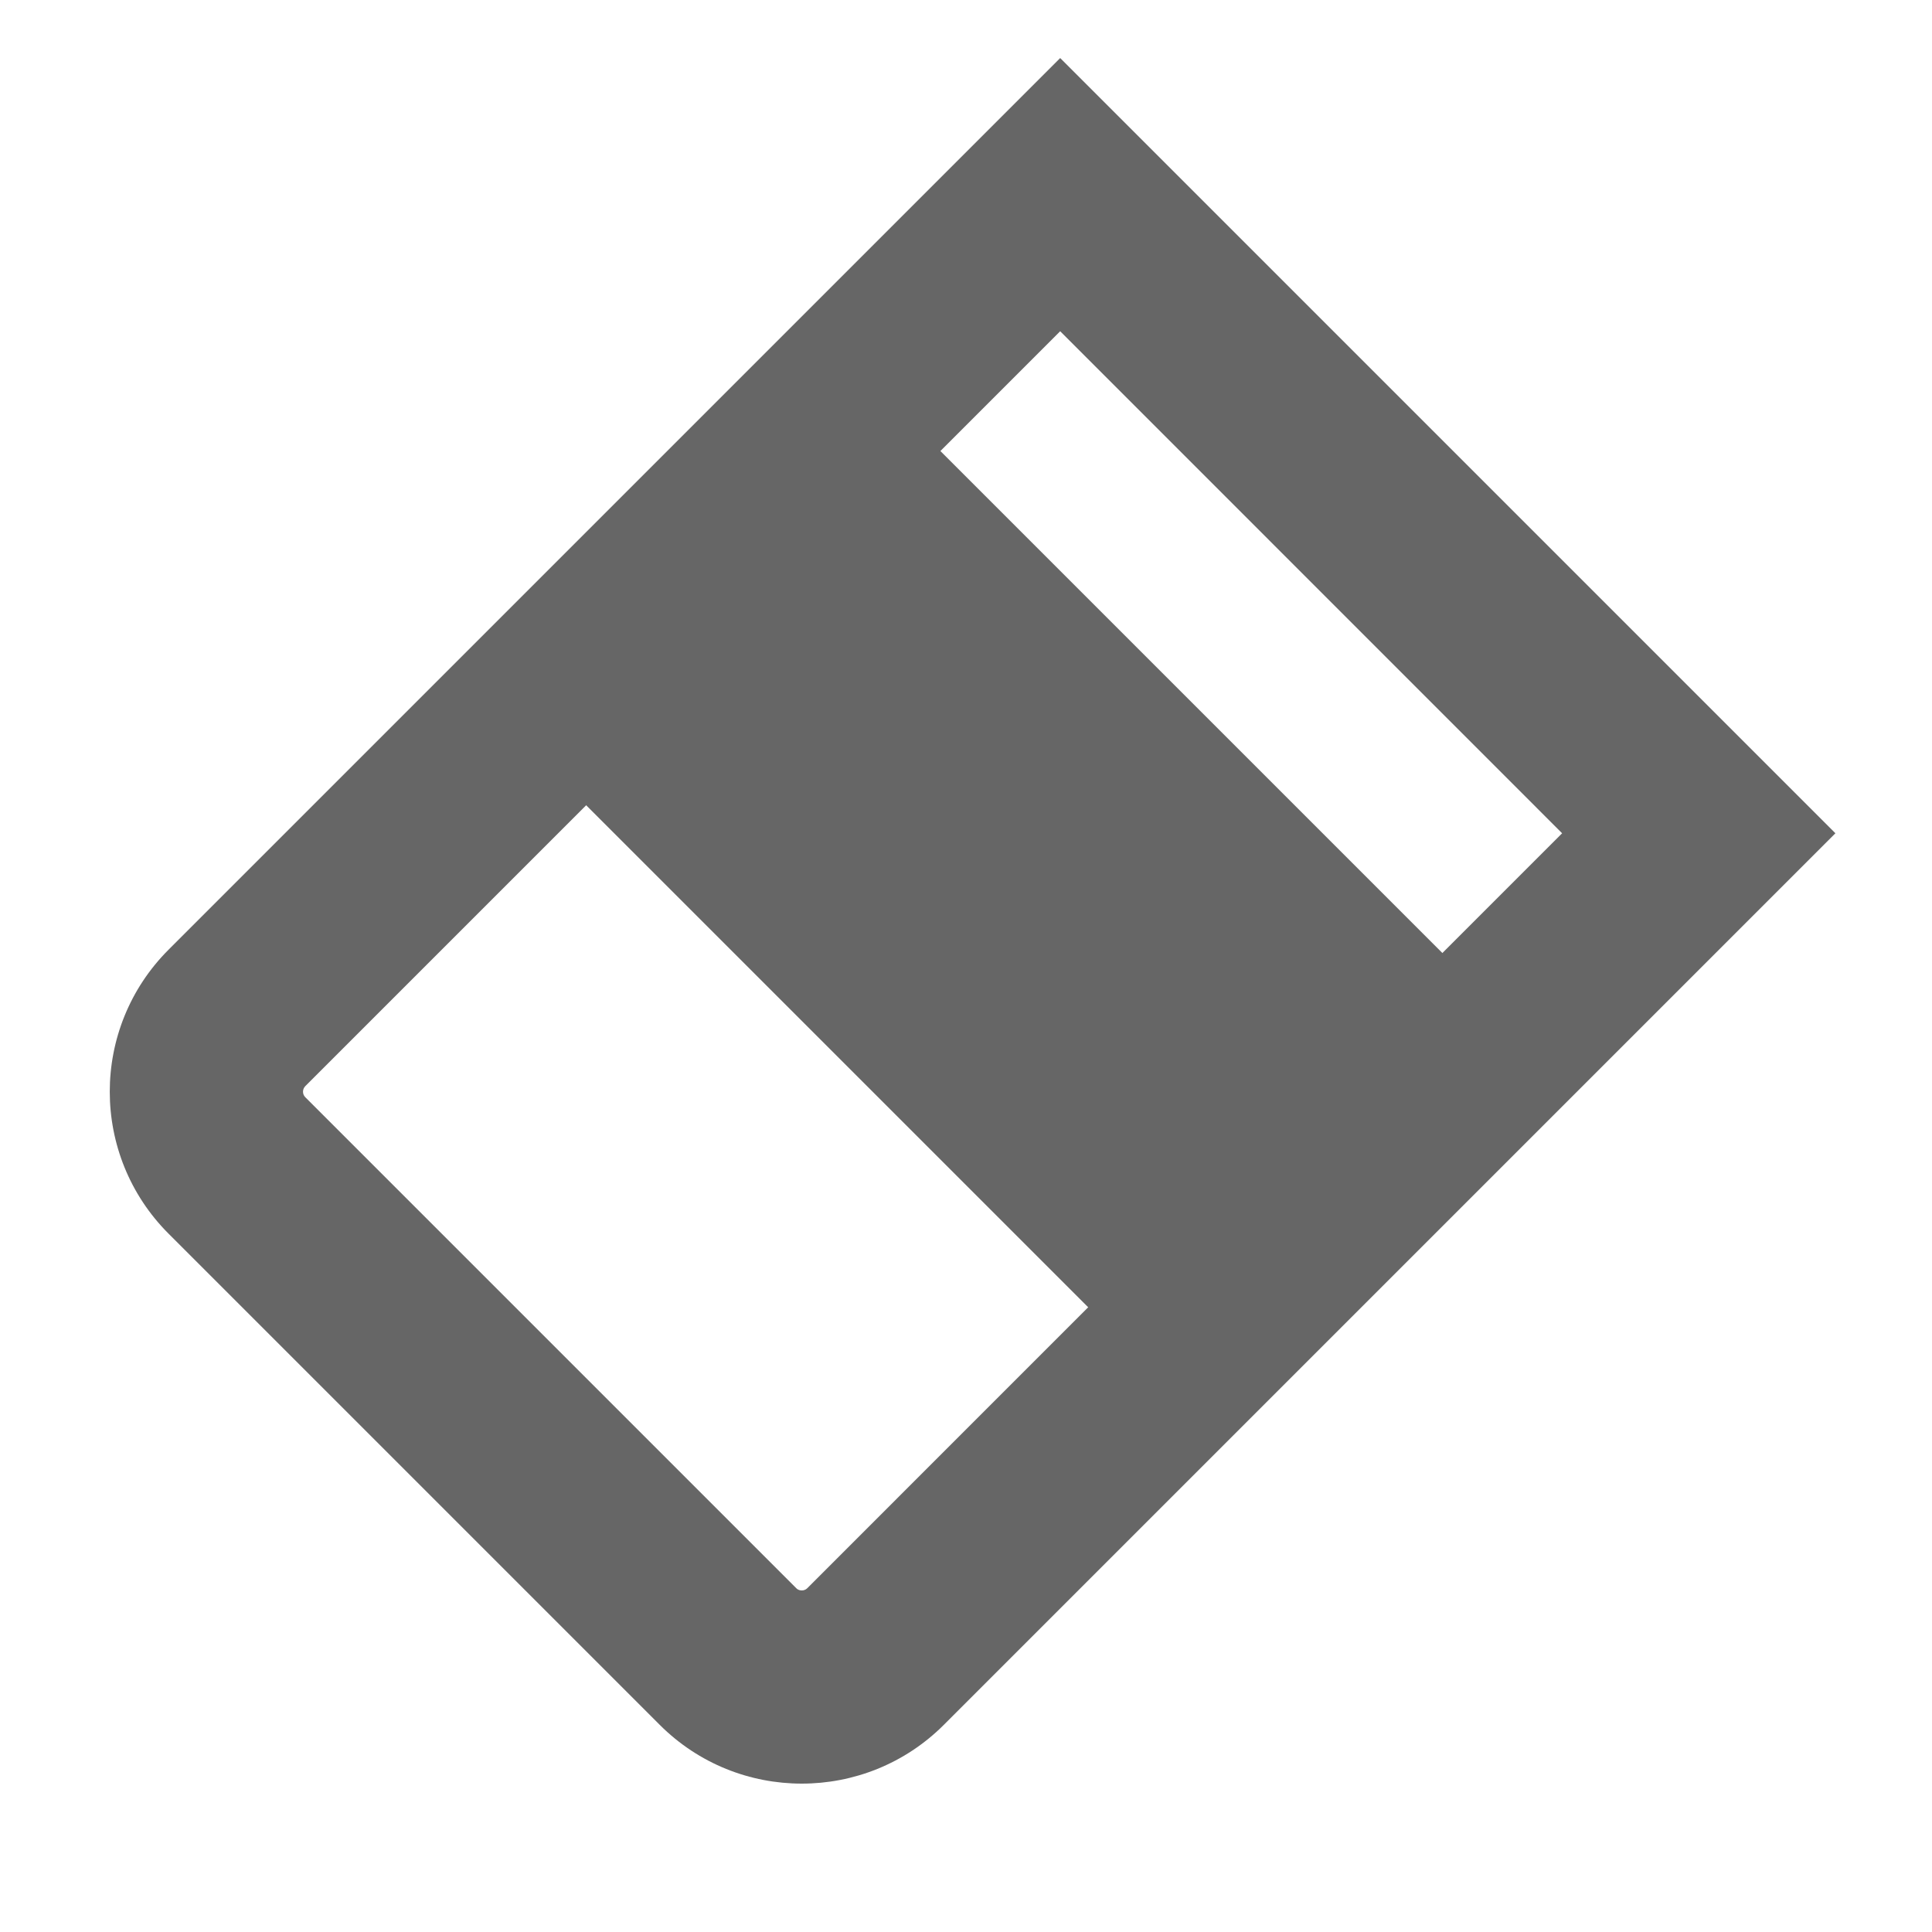
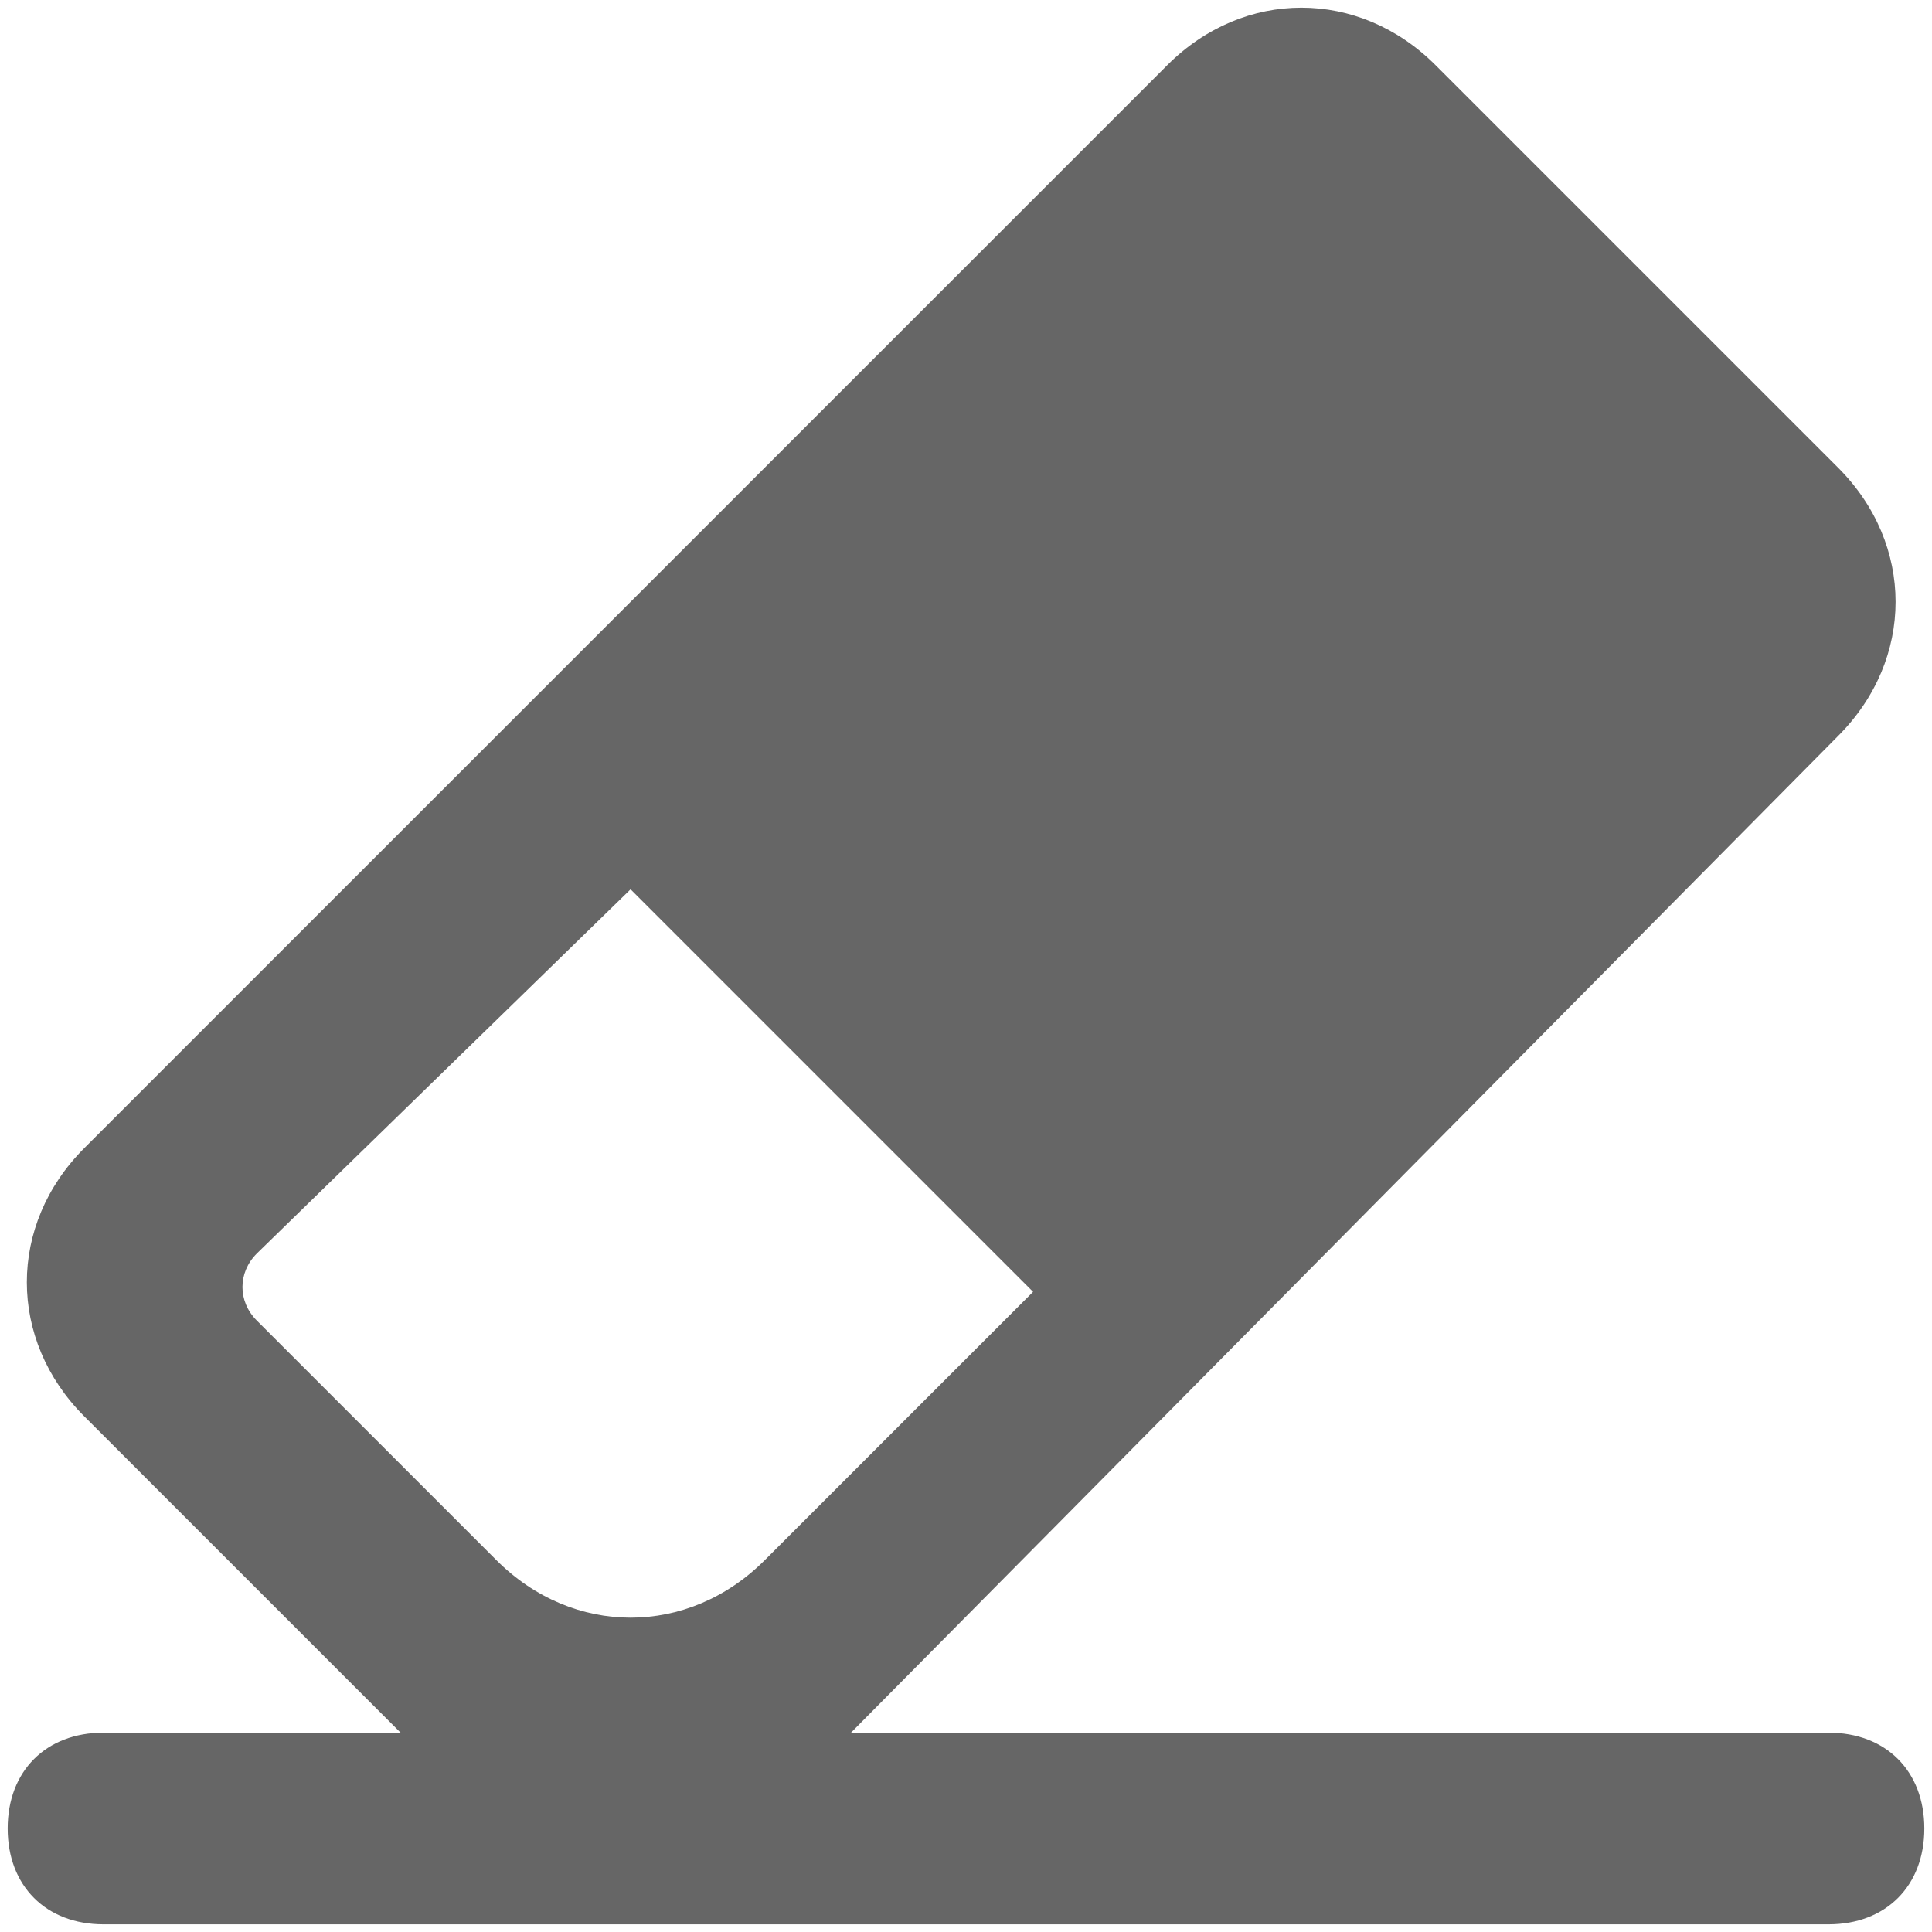
- <svg xmlns="http://www.w3.org/2000/svg" id="icon_eraser" width="20" height="20" viewBox="0 0 20 20">
-   <defs>
-     <style>
-       .cls-1 {
-         opacity: 0;
-       }
- 
-       .cls-2 {
-         fill: none;
-         stroke-miterlimit: 10;
-       }
- 
-       .cls-3, .cls-5 {
-         fill: #666;
-       }
- 
-       .cls-4, .cls-5 {
-         stroke: none;
-       }
-     </style>
-   </defs>
-   <rect id="矩形" class="cls-1" width="20" height="20" />
-   <g id="矩形-2" data-name="矩形" class="cls-2" transform="translate(0.308 0.601)">
-     <path class="cls-4" d="M10.667,0l8.025,8.025L9.463,17.254a2.081,2.081,0,0,1-2.942,0L1.438,12.171a2.081,2.081,0,0,1,0-2.942Z" />
-     <path class="cls-5" d="M 10.667 2.828 L 2.852 10.643 C 2.821 10.675 2.821 10.726 2.852 10.757 L 7.935 15.84 C 7.942 15.847 7.958 15.863 7.992 15.863 C 8.025 15.863 8.041 15.847 8.049 15.84 L 15.863 8.025 L 10.667 2.828 M 10.667 -5.7220458984375e-06 L 18.692 8.025 L 9.463 17.254 C 9.057 17.66 8.524 17.863 7.992 17.863 C 7.459 17.863 6.927 17.66 6.521 17.254 L 1.438 12.171 C 0.625 11.359 0.625 10.041 1.438 9.229 L 10.667 -5.7220458984375e-06 Z" />
-   </g>
-   <path id="矩形-3" data-name="矩形" class="cls-3" d="M3.667,0,11,7.333,7.333,11,0,3.667Z" transform="translate(5 3.601)" />
+ <svg xmlns="http://www.w3.org/2000/svg" width="168" height="168" viewBox="0 0 168 168" fill="none">
+   <path d="M9 167.333C4 167.333 0.667 164 0.667 159C0.667 154 4 150.667 9 150.667H34.833L7.333 123.167C0.667 116.5 0.667 106.5 7.333 99.833L101.5 5.667C108.167 -1 118.167 -1 124.833 5.667L159.833 40.667C166.5 47.333 166.5 57.333 159.833 64L74 150.667H159C164 150.667 167.333 154 167.333 159C167.333 164 164 167.333 159 167.333H9ZM22.333 109C20.667 110.667 20.667 113.167 22.333 114.833L43.167 135.667C49.833 142.333 59.833 142.333 66.5 135.667L89.833 112.333L54.833 77.333L22.333 109Z" fill="#666" />
</svg>
